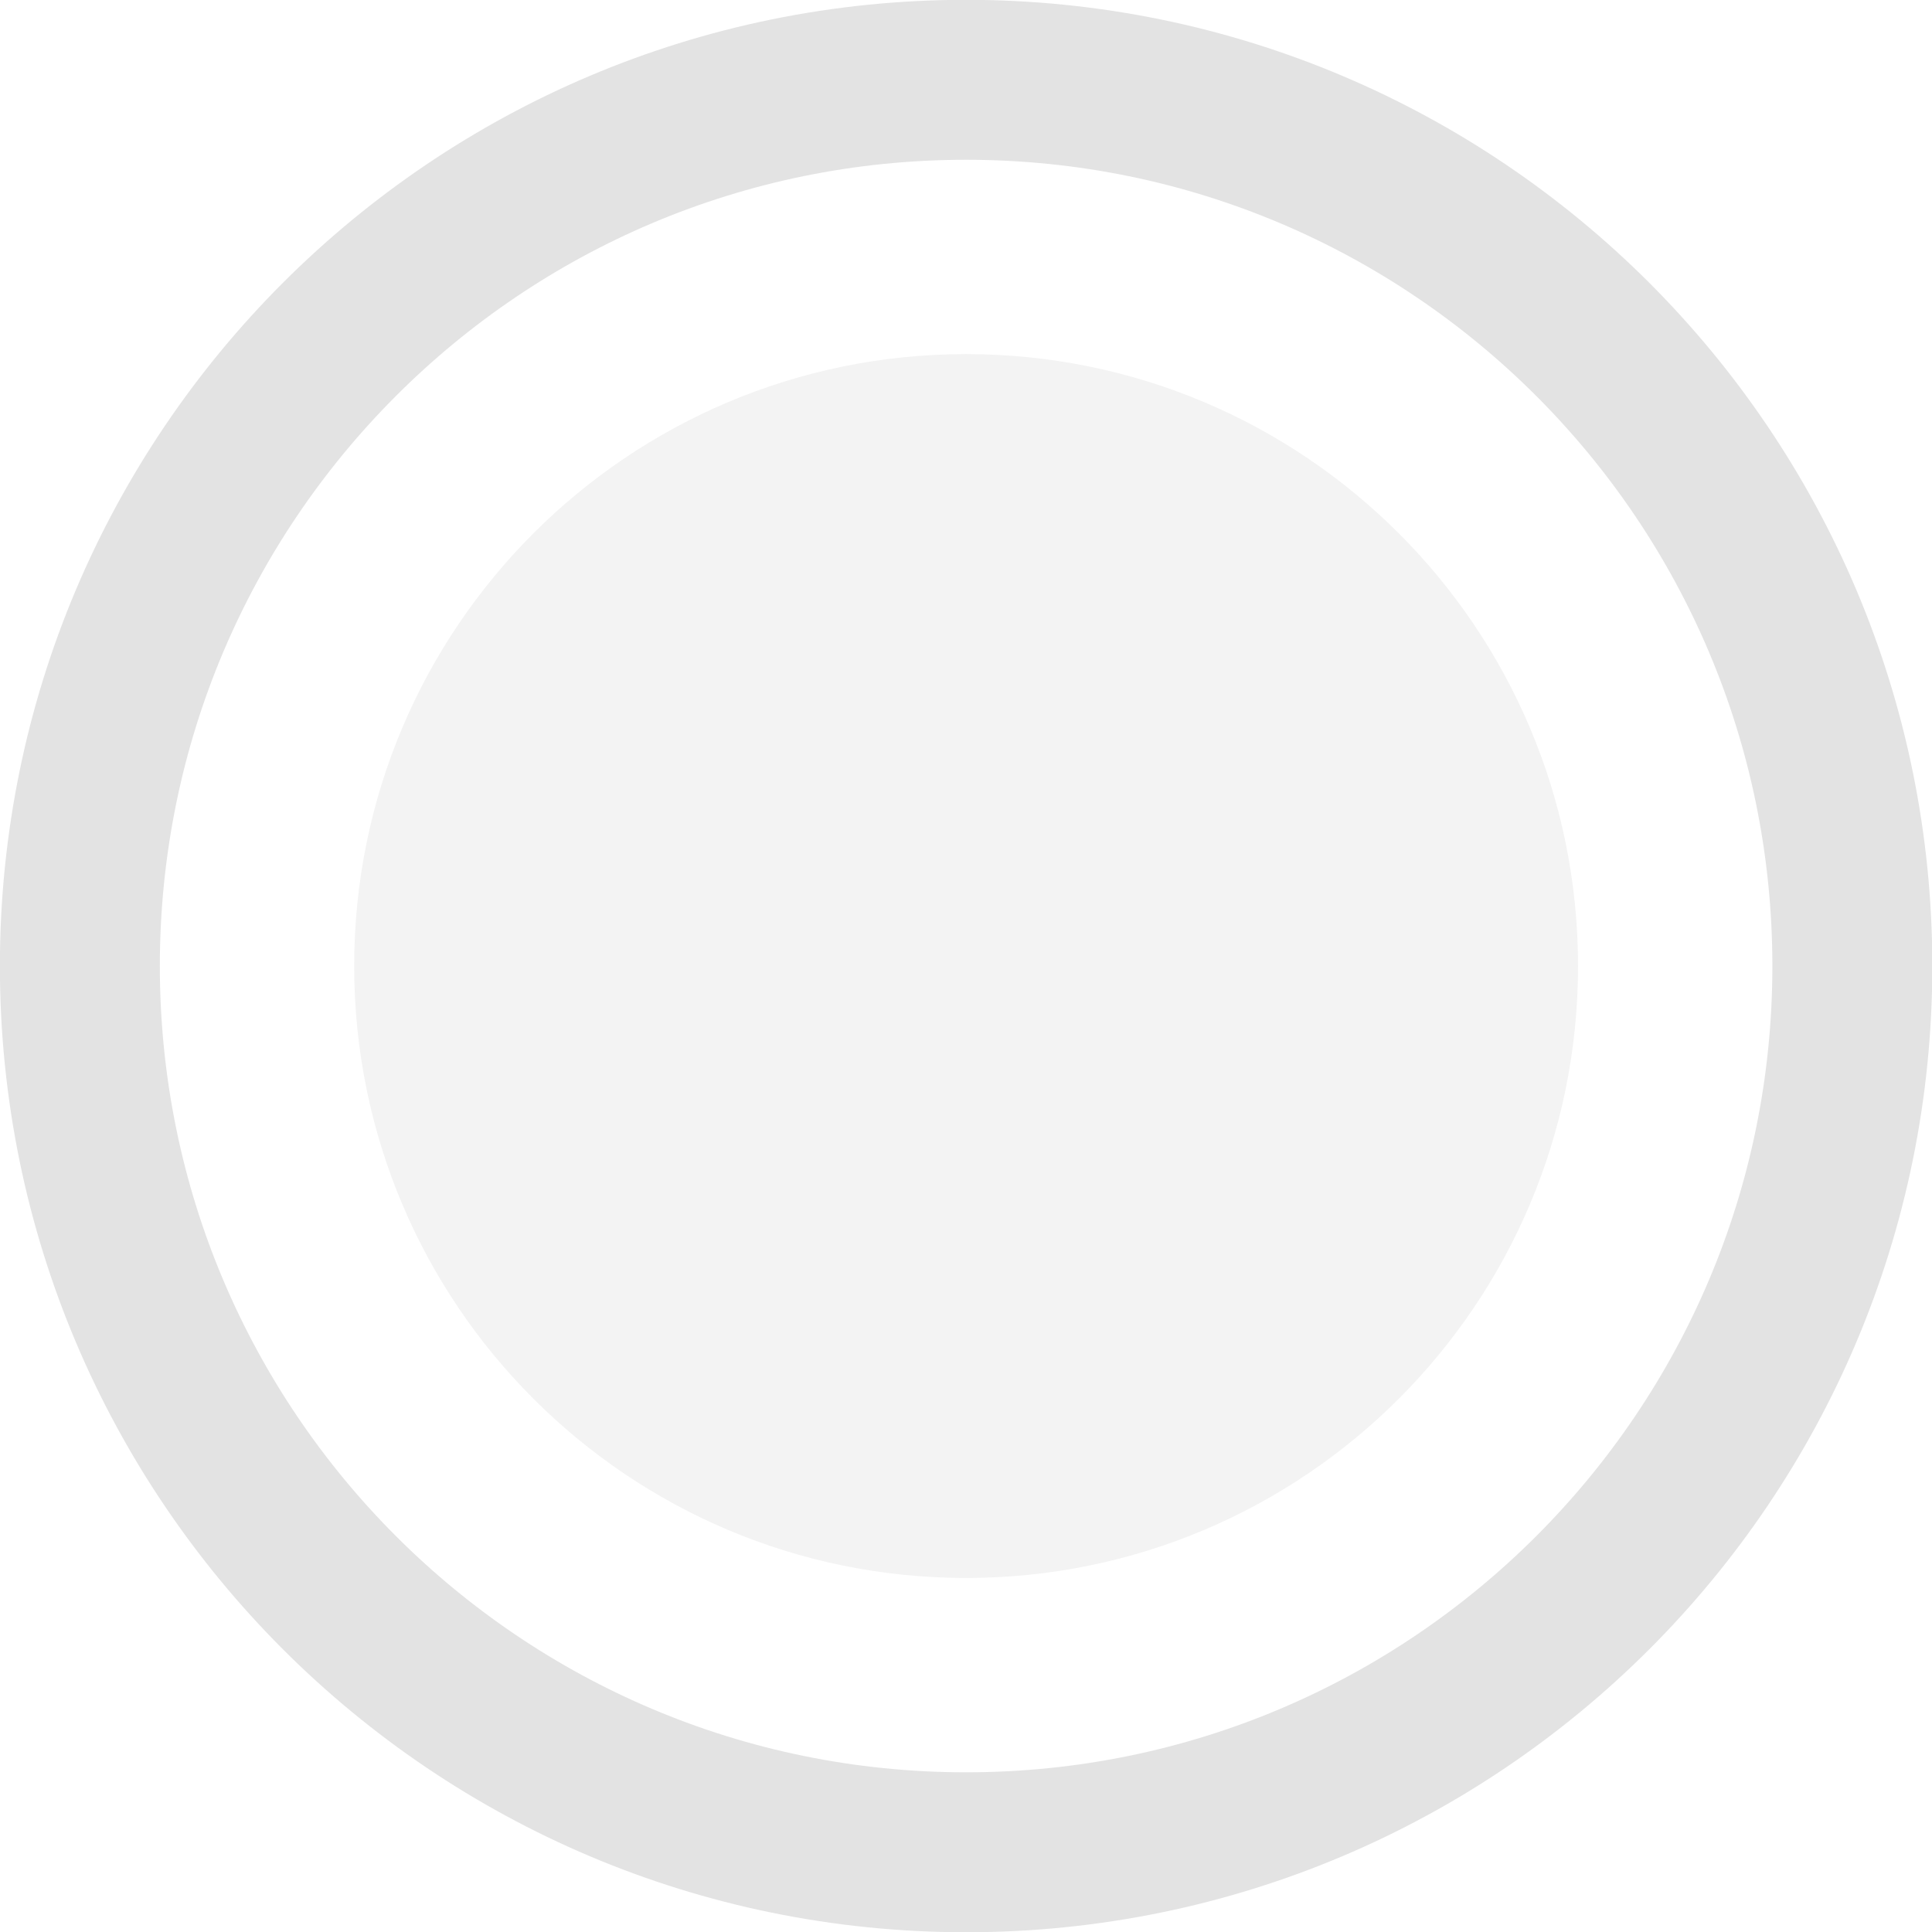
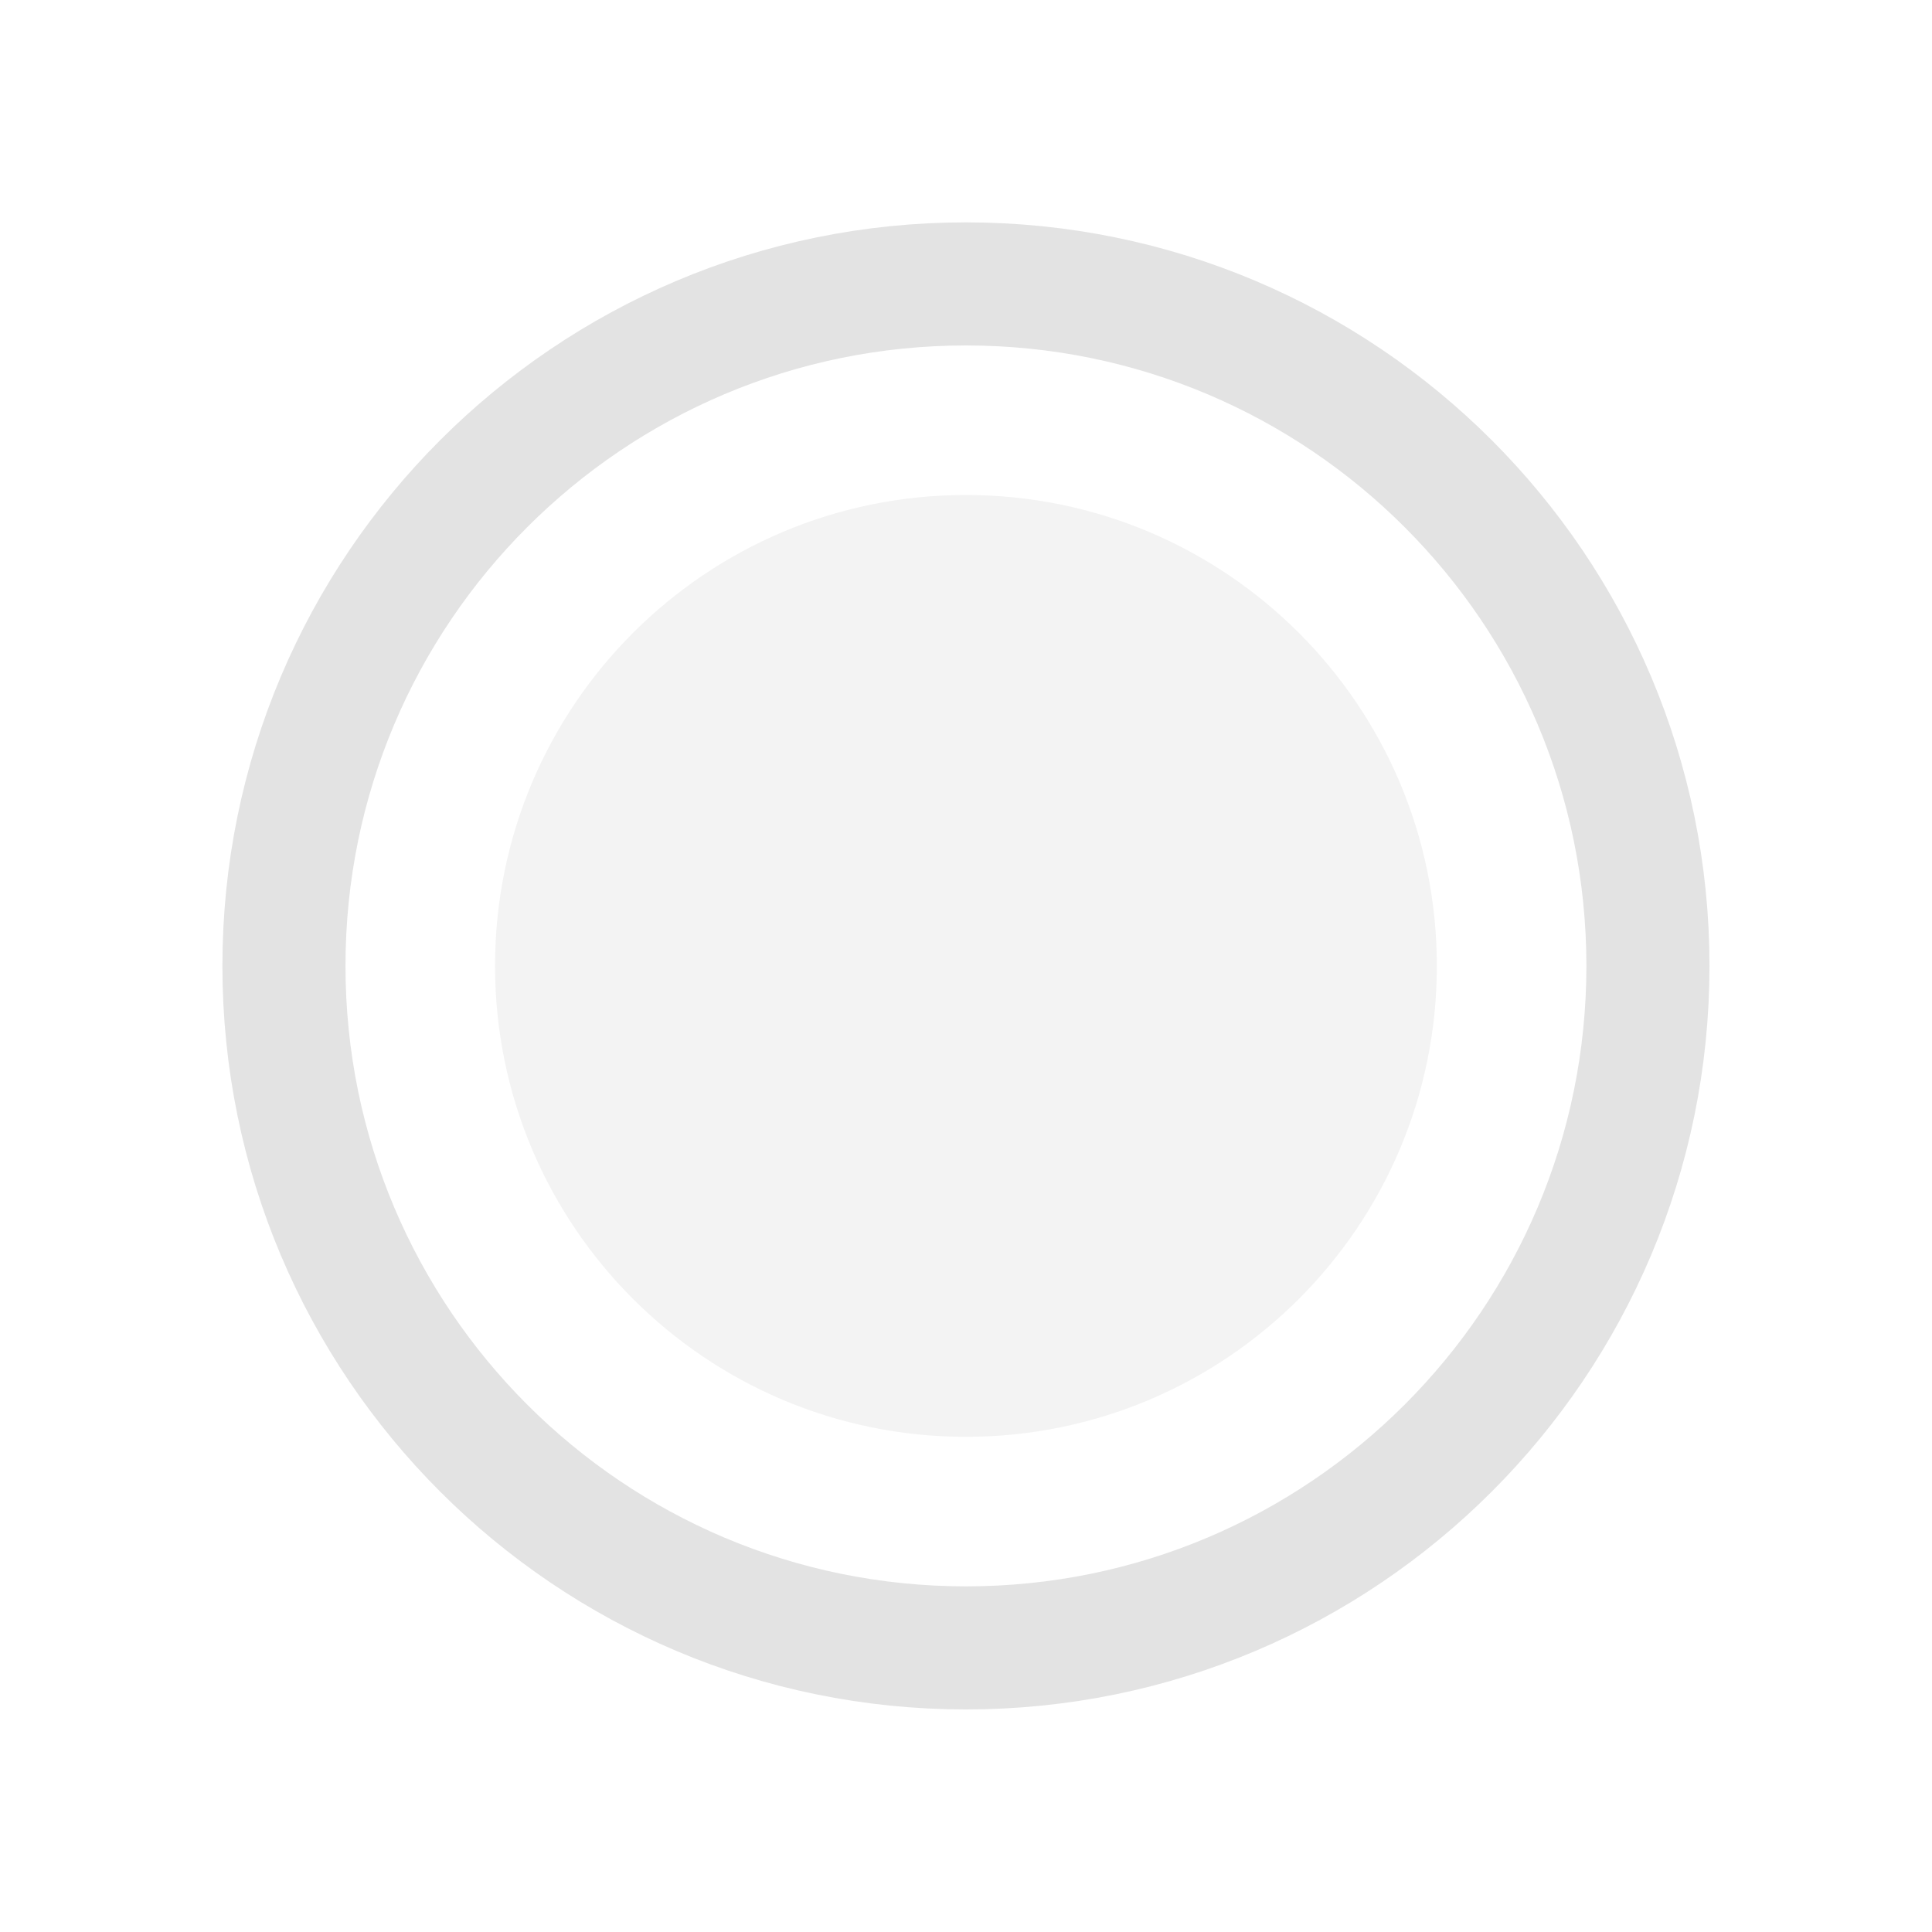
- <svg xmlns="http://www.w3.org/2000/svg" width="17.304" height="17.304" viewBox="0 0 4.578 4.578" version="1.1" id="svg8">
+ <svg xmlns="http://www.w3.org/2000/svg" width="22.483" height="22.483" viewBox="0 0 5.949 5.949" version="1.1" id="svg8">
  <defs id="defs2" />
-   <g id="layer1" transform="translate(0.9662521,-293.3879)">
+   <g id="layer1" transform="translate(1.651334,-292.7028)">
    <circle style="opacity:1;fill:none;fill-opacity:0.523;fill-rule:nonzero;stroke:#e3e3e3;stroke-width:0.379;stroke-linecap:butt;stroke-linejoin:miter;stroke-miterlimit:4;stroke-dasharray:none;stroke-dashoffset:0.773;stroke-opacity:1;paint-order:stroke fill markers" id="path817" cx="1.323" cy="295.677" r="2.1" />
    <circle style="opacity:1;fill:#f3f3f3;fill-opacity:1;fill-rule:nonzero;stroke:none;stroke-width:0.4;stroke-linecap:butt;stroke-linejoin:miter;stroke-miterlimit:4;stroke-dasharray:none;stroke-dashoffset:0.773;stroke-opacity:1;paint-order:stroke fill markers" id="path819" cx="1.323" cy="295.677" r="1.45" />
  </g>
</svg>
